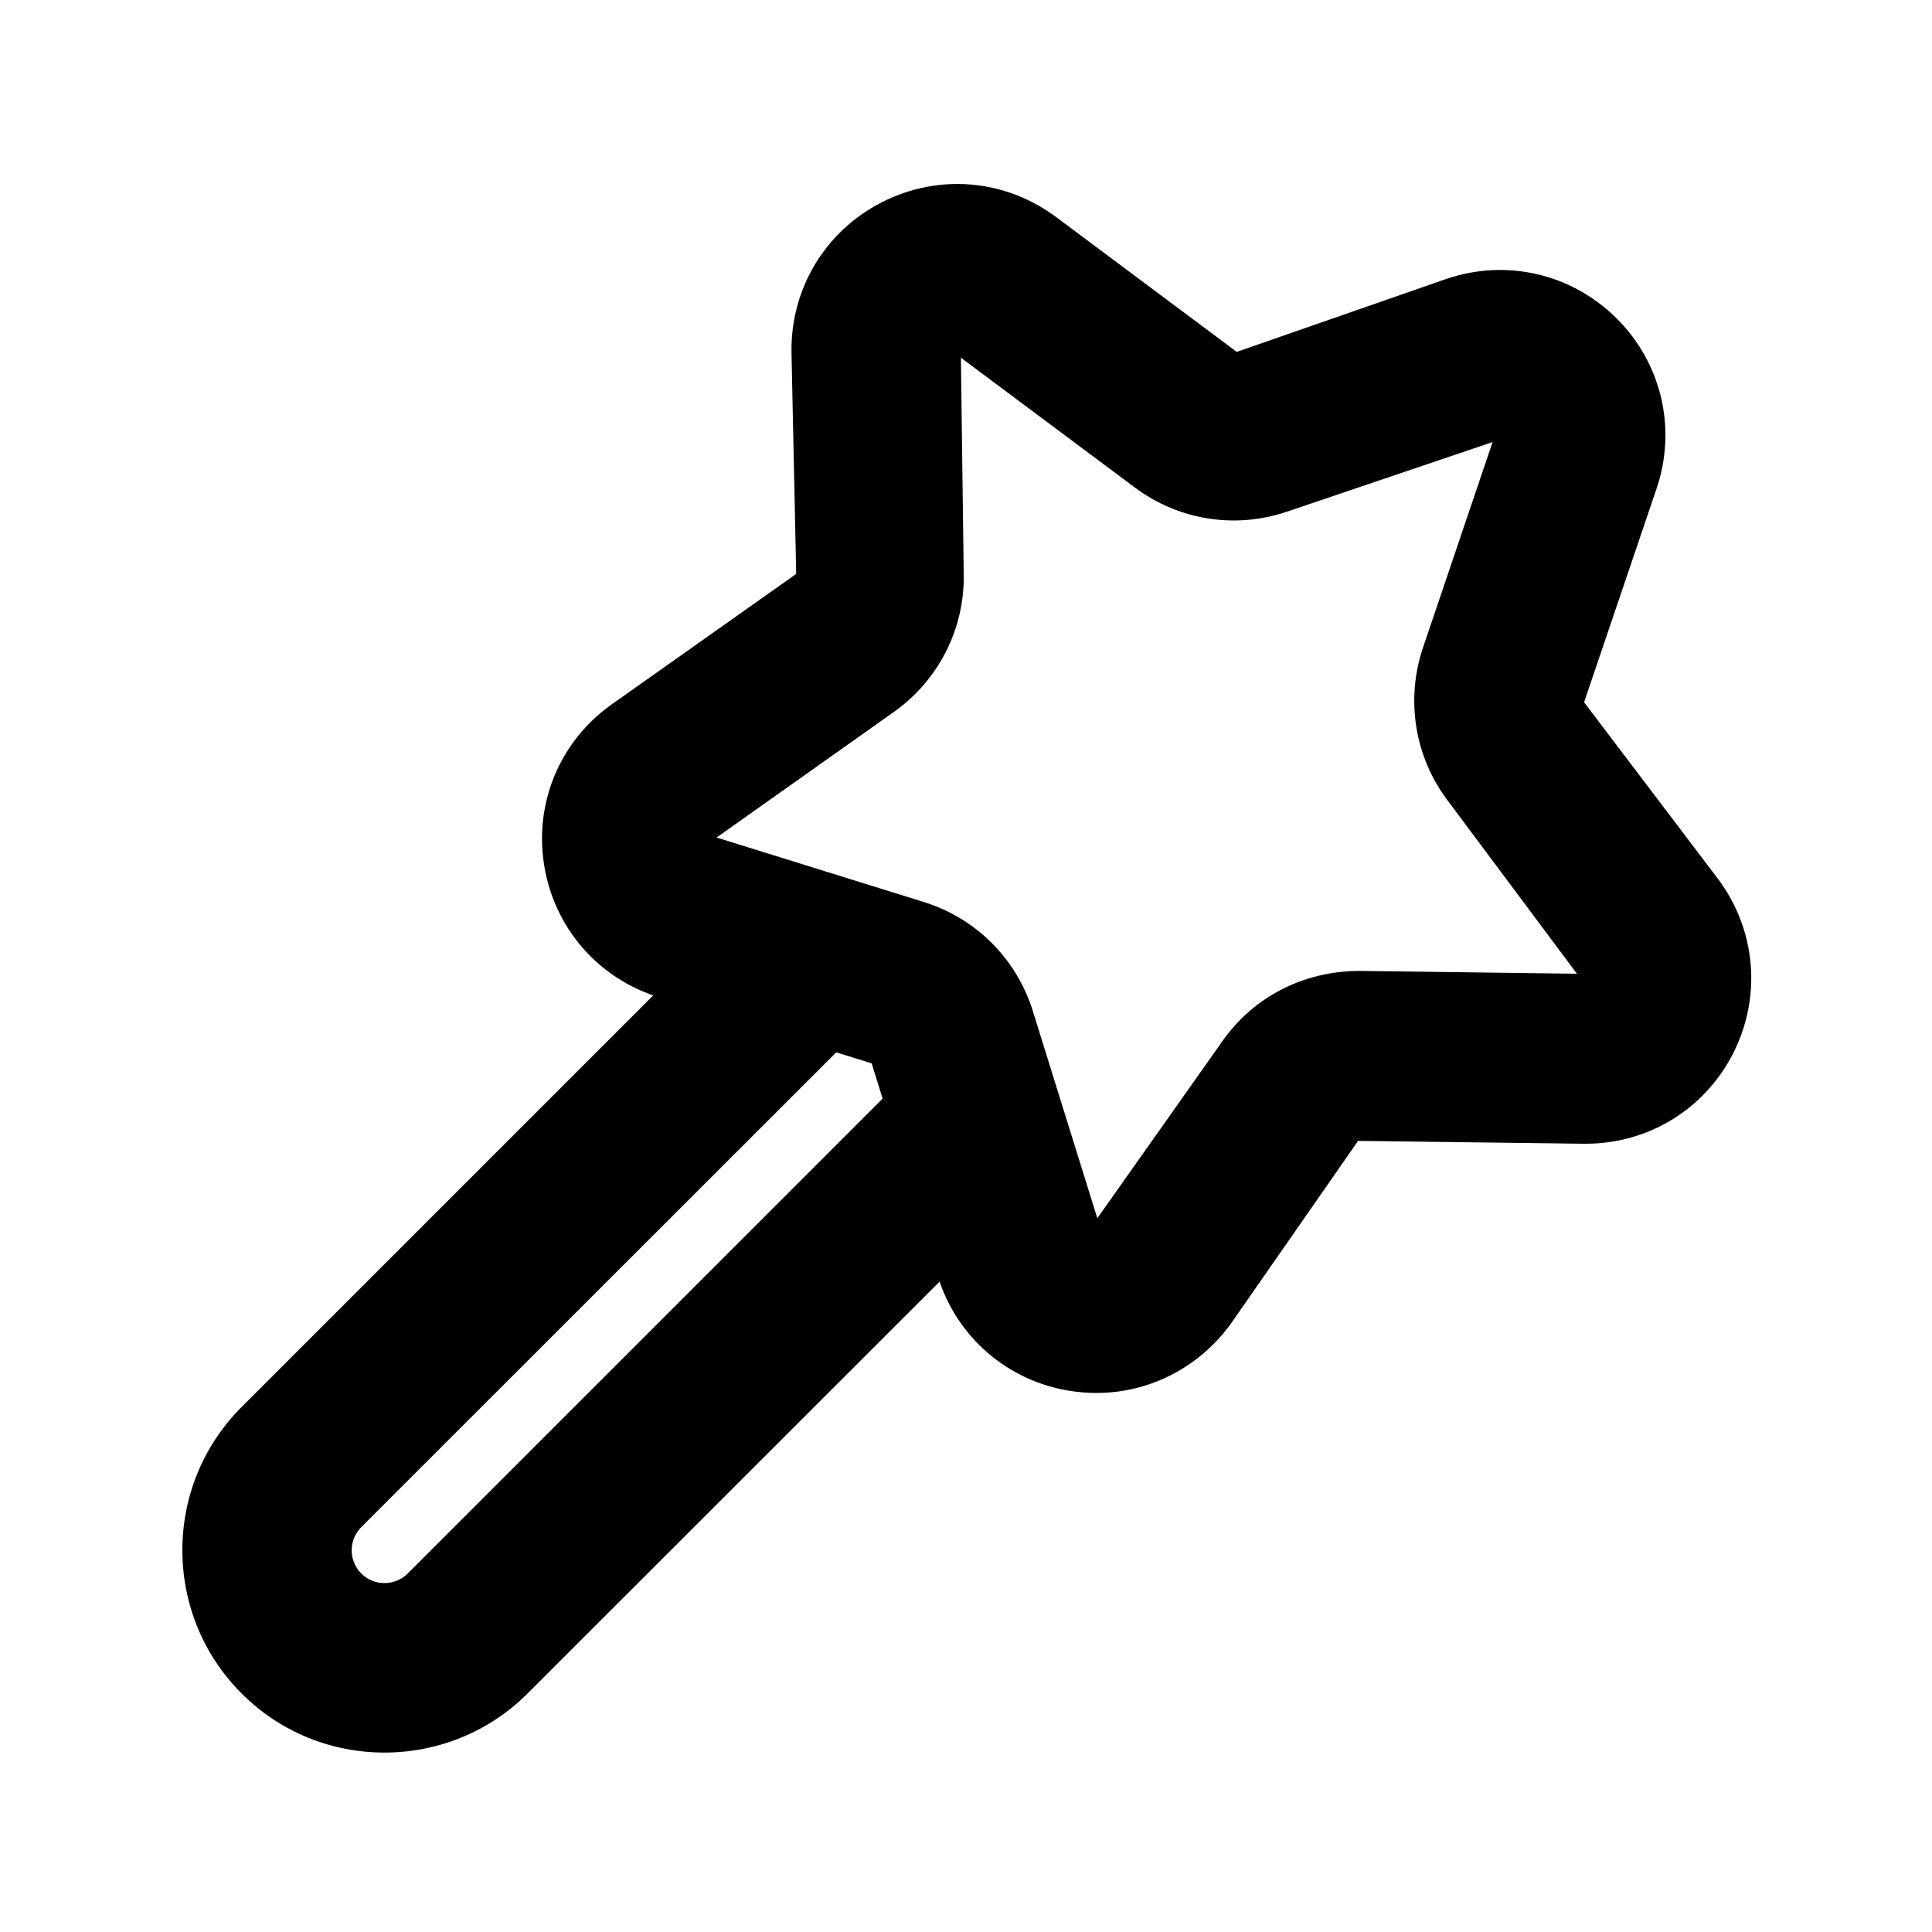
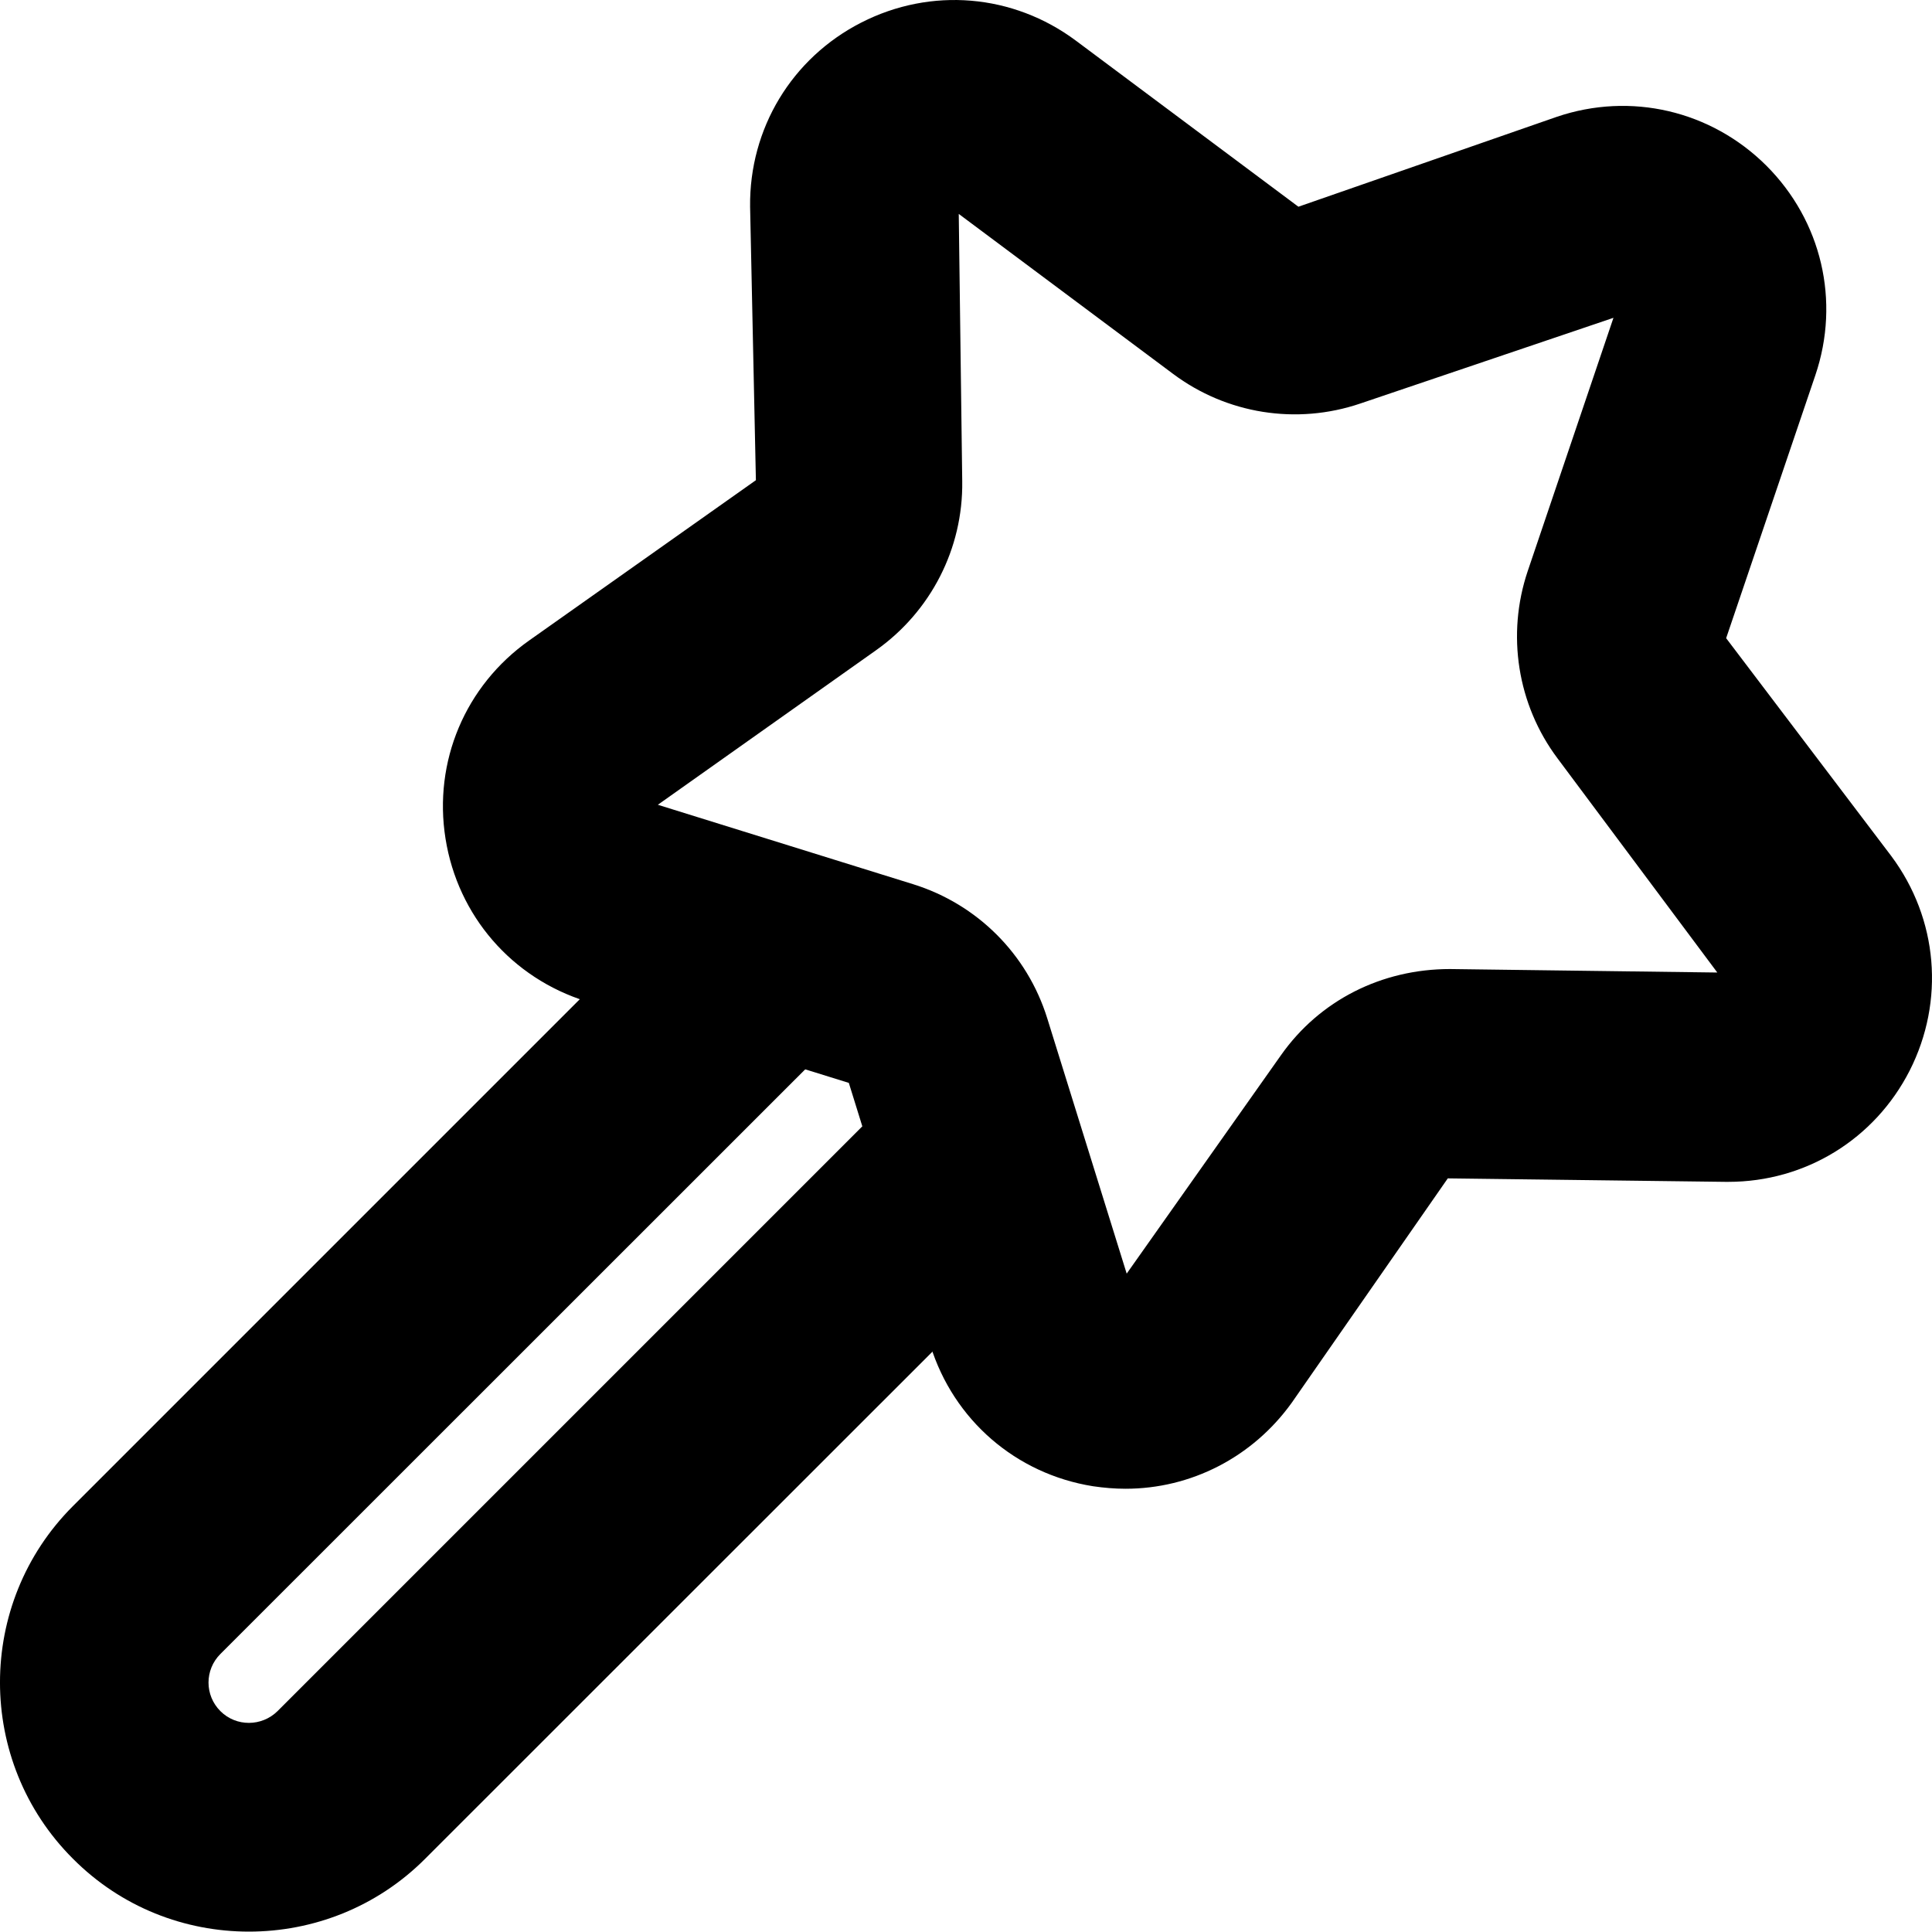
- <svg xmlns="http://www.w3.org/2000/svg" t="1676628716407" class="icon" viewBox="0 0 1024 1024" version="1.1" p-id="2742" width="200" height="200">
-   <path d="M581.1 738.3c-4.6 0-9.3-0.4-14-1.1-33.2-5.3-60-28.5-70-60.6l-35.1-113-113-35.1c-32.1-10-55.3-36.8-60.6-70-5.3-33.2 8.5-65.9 36-85.3l97.6-69-2.5-117.7c-0.4-33.6 17.9-64 47.9-79.3s65.3-12.3 92.3 7.8l95.8 71.5 111.2-38.7c31.8-10.8 66.4-2.7 90.2 21 23.8 23.8 31.9 58.3 21.1 90.2l-38.4 113.2 71.1 93.8c20.1 27 23.1 62.3 7.9 92.3-15.1 29.6-44.9 47.9-78.1 47.9h-1.2l-119.5-1.5-67.2 96.6c-16.9 23.5-43.4 37-71.5 37z m1.8-88.4h0.2-0.2z m-203.1-206l109.9 34.2c27.6 8.6 49.1 30.1 57.7 57.7l34.2 109.9 66.4-94c16.6-23.6 43.3-37.1 72.7-37.1l115.1 1.5-68.8-92.2c-17.3-23.1-22-53.3-12.8-80.6l36.9-109-109 36.9c-27.4 9.3-57.5 4.5-80.6-12.8l-92.2-68.8 1.5 115.1c0.4 28.9-13.5 56-37.1 72.7l-93.9 66.5z" fill="#000000" p-id="2743" />
-   <path d="M203.8 928.9c-27.5 0-54.9-10.4-75.8-31.4-41.8-41.8-41.8-109.9 0-151.7l267.6-267.6c17.5-17.6 46-17.6 63.6 0 17.6 17.5 17.6 46 0 63.6L191.5 809.4c-6.8 6.8-6.8 17.8 0 24.6 6.8 6.8 17.8 6.7 24.6 0L486 564.1c17.5-17.6 46-17.6 63.6 0 17.6 17.5 17.6 46 0 63.6l-270 269.9c-20.9 20.9-48.4 31.3-75.8 31.3z" fill="#000000" p-id="2744" />
+ <svg xmlns="http://www.w3.org/2000/svg" width="40px" height="40px" viewBox="0 0 40 40" version="1.1">
+   <g id="jumpserver" stroke="none" stroke-width="1" fill="none" fill-rule="evenodd">
+     <g id="magic" fill="#000000" fill-rule="nonzero">
+       <path d="M23.303,30.823 C23.082,30.823 22.856,30.804 22.63,30.771 C21.033,30.516 19.744,29.4 19.263,27.856 L17.574,22.42 L12.139,20.732 C10.595,20.25 9.479,18.961 9.224,17.364 C8.969,15.767 9.633,14.194 10.955,13.261 L15.65,9.942 L15.53,4.28 C15.511,2.664 16.391,1.202 17.834,0.466 C19.277,-0.27 20.975,-0.126 22.274,0.841 L26.882,4.28 L32.231,2.419 C33.761,1.899 35.425,2.289 36.57,3.429 C37.715,4.574 38.105,6.233 37.585,7.768 L35.738,13.213 L39.158,17.725 C40.125,19.024 40.269,20.722 39.538,22.165 C38.812,23.589 37.378,24.469 35.781,24.469 L35.724,24.469 L29.975,24.397 L26.743,29.044 C25.93,30.174 24.655,30.823 23.303,30.823 L23.303,30.823 Z M23.411,26.597 L23.431,26.597 L23.411,26.597 Z M13.62,16.662 L18.907,18.307 C20.234,18.721 21.269,19.755 21.682,21.083 L23.327,26.369 L26.521,21.847 C27.32,20.712 28.604,20.063 30.019,20.063 L35.555,20.135 L32.246,15.7 C31.414,14.589 31.187,13.136 31.63,11.823 L33.405,6.58 L28.162,8.355 C26.844,8.802 25.396,8.571 24.285,7.739 L19.85,4.429 L19.922,9.966 C19.941,11.356 19.272,12.66 18.137,13.463 L13.62,16.662 L13.62,16.662 Z" id="形状" />
+       <path d="M5.154,39.992 C3.831,39.992 2.513,39.492 1.508,38.481 C-0.503,36.471 -0.503,33.195 1.508,31.184 L14.38,18.312 C15.222,17.465 16.593,17.465 17.44,18.312 C18.286,19.154 18.286,20.525 17.44,21.371 L4.563,34.244 C4.235,34.571 4.235,35.1 4.563,35.427 C4.89,35.754 5.419,35.749 5.746,35.427 L18.729,22.444 C19.571,21.597 20.942,21.597 21.788,22.444 C22.635,23.286 22.635,24.657 21.788,25.503 L8.8,38.486 C7.795,39.492 6.472,39.992 5.154,39.992 Z" id="路径" />
+     </g>
+   </g>
</svg>
